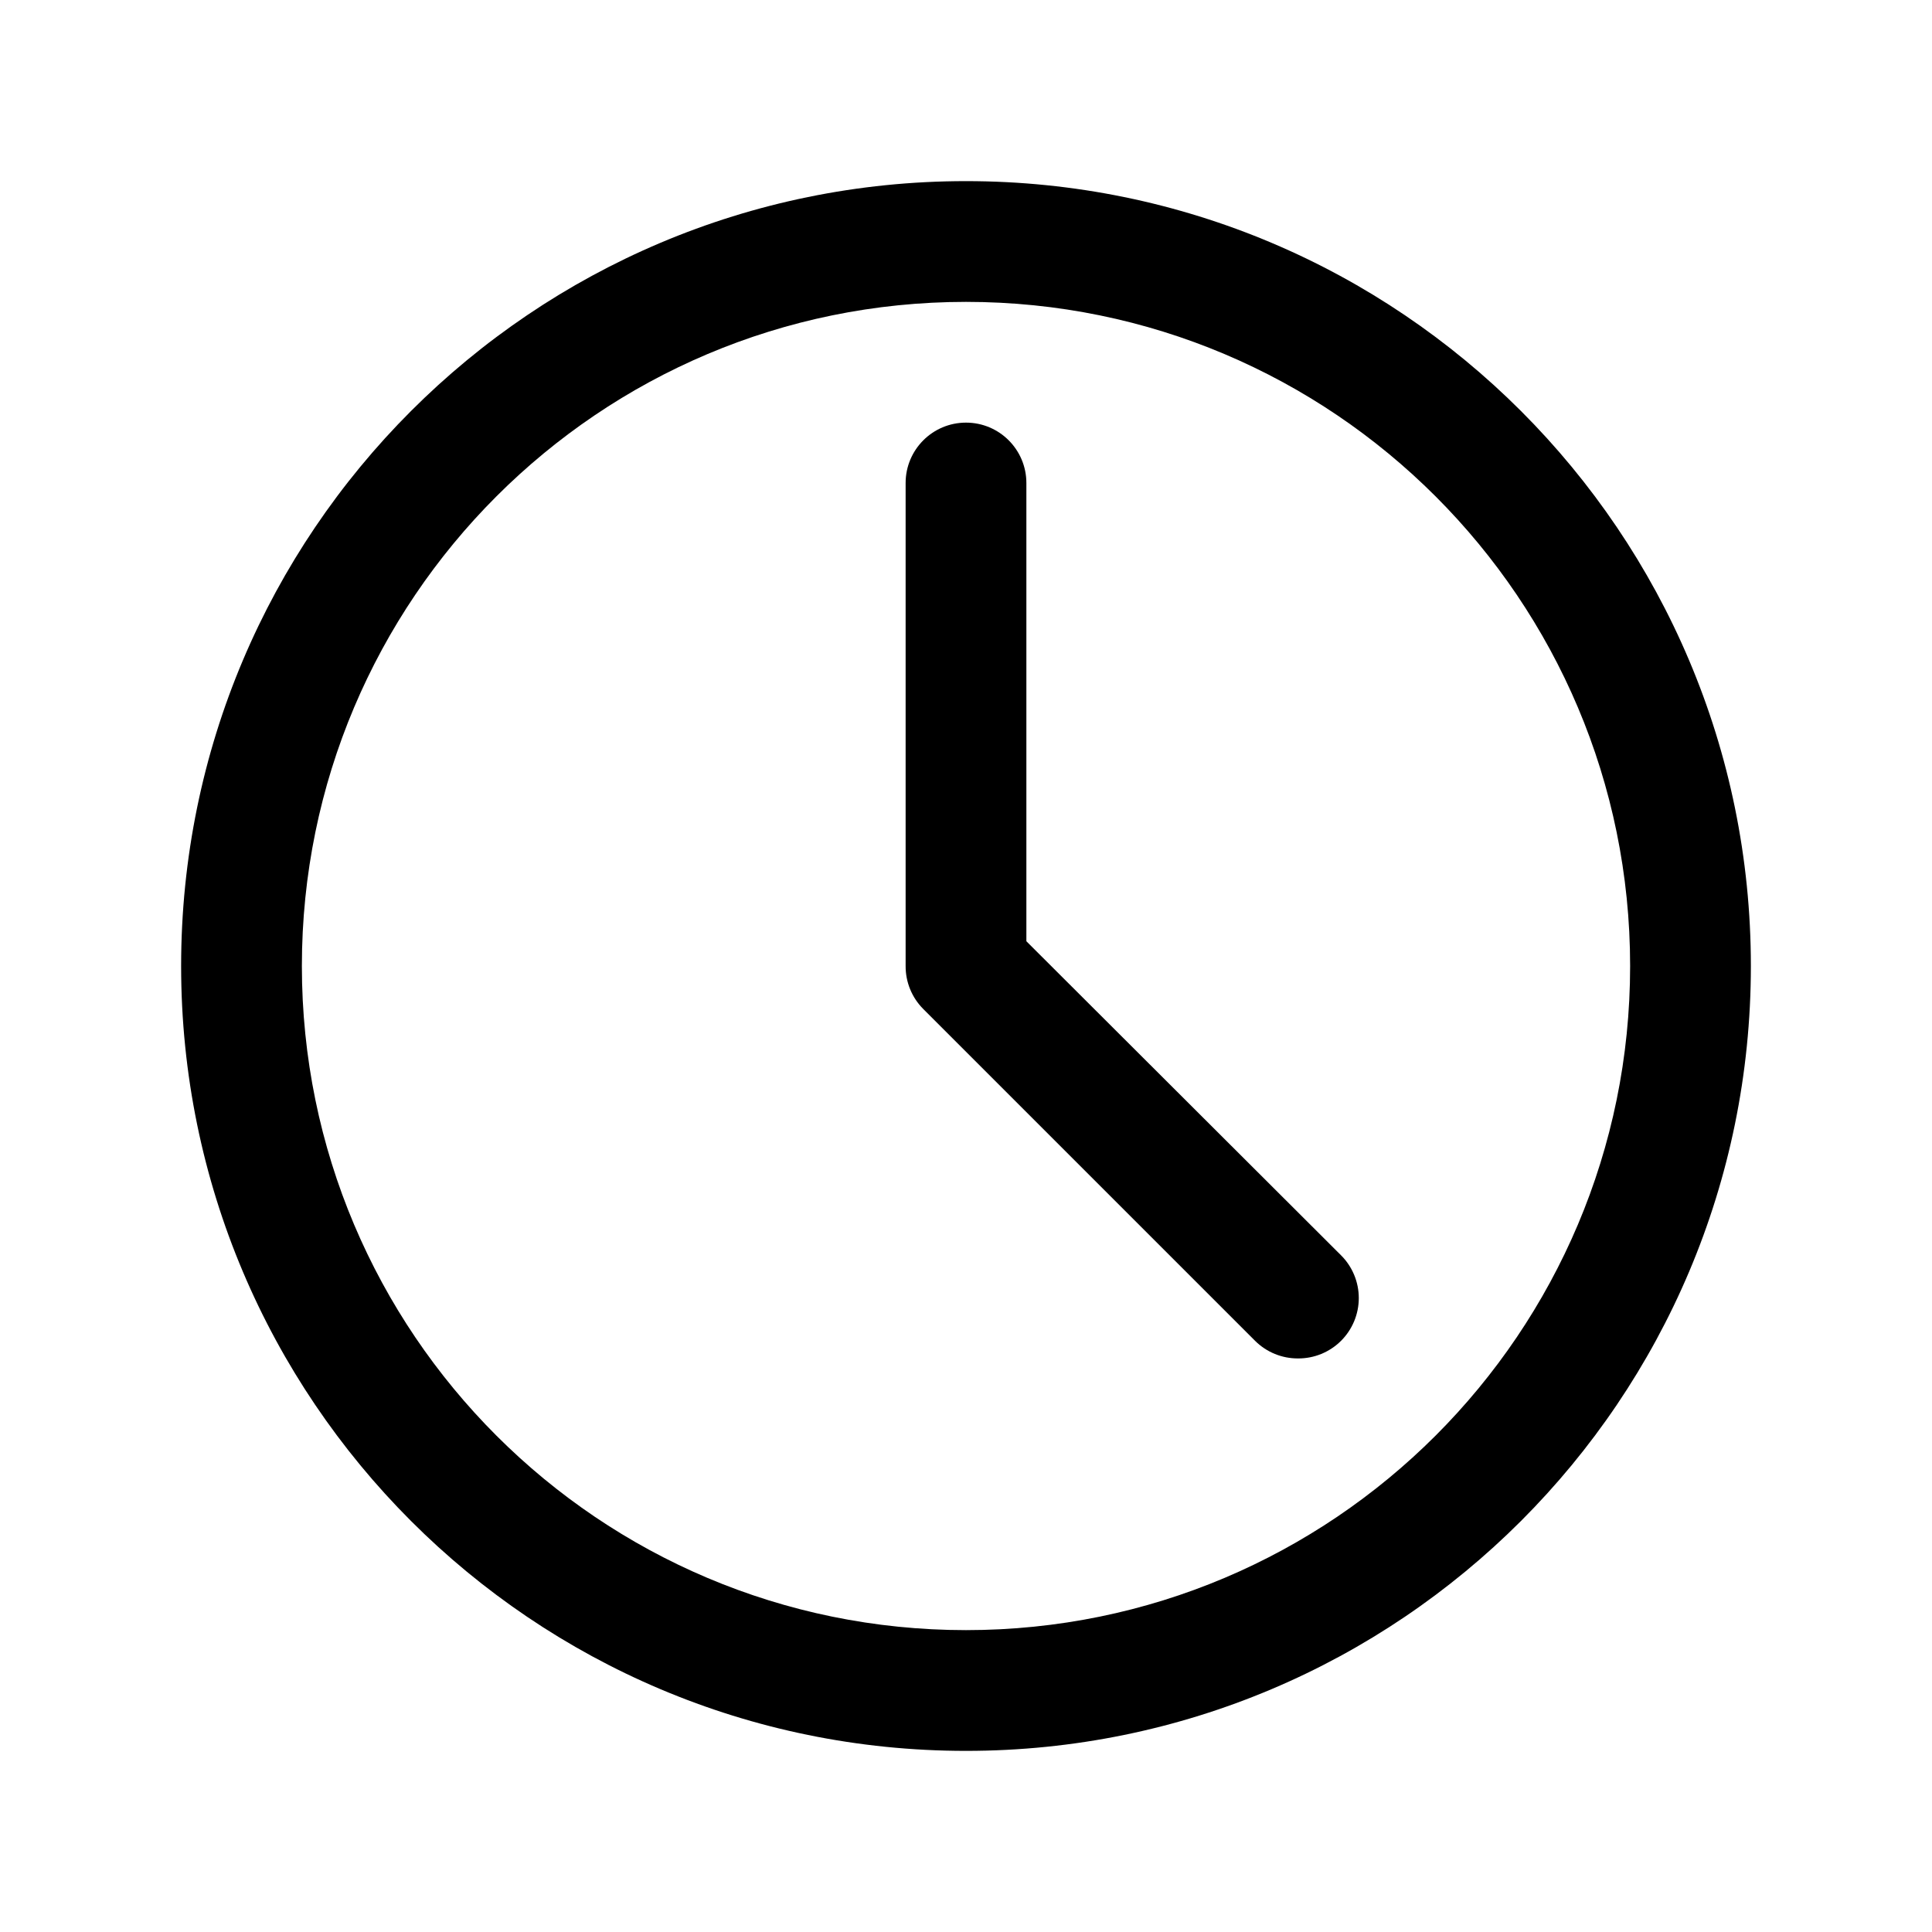
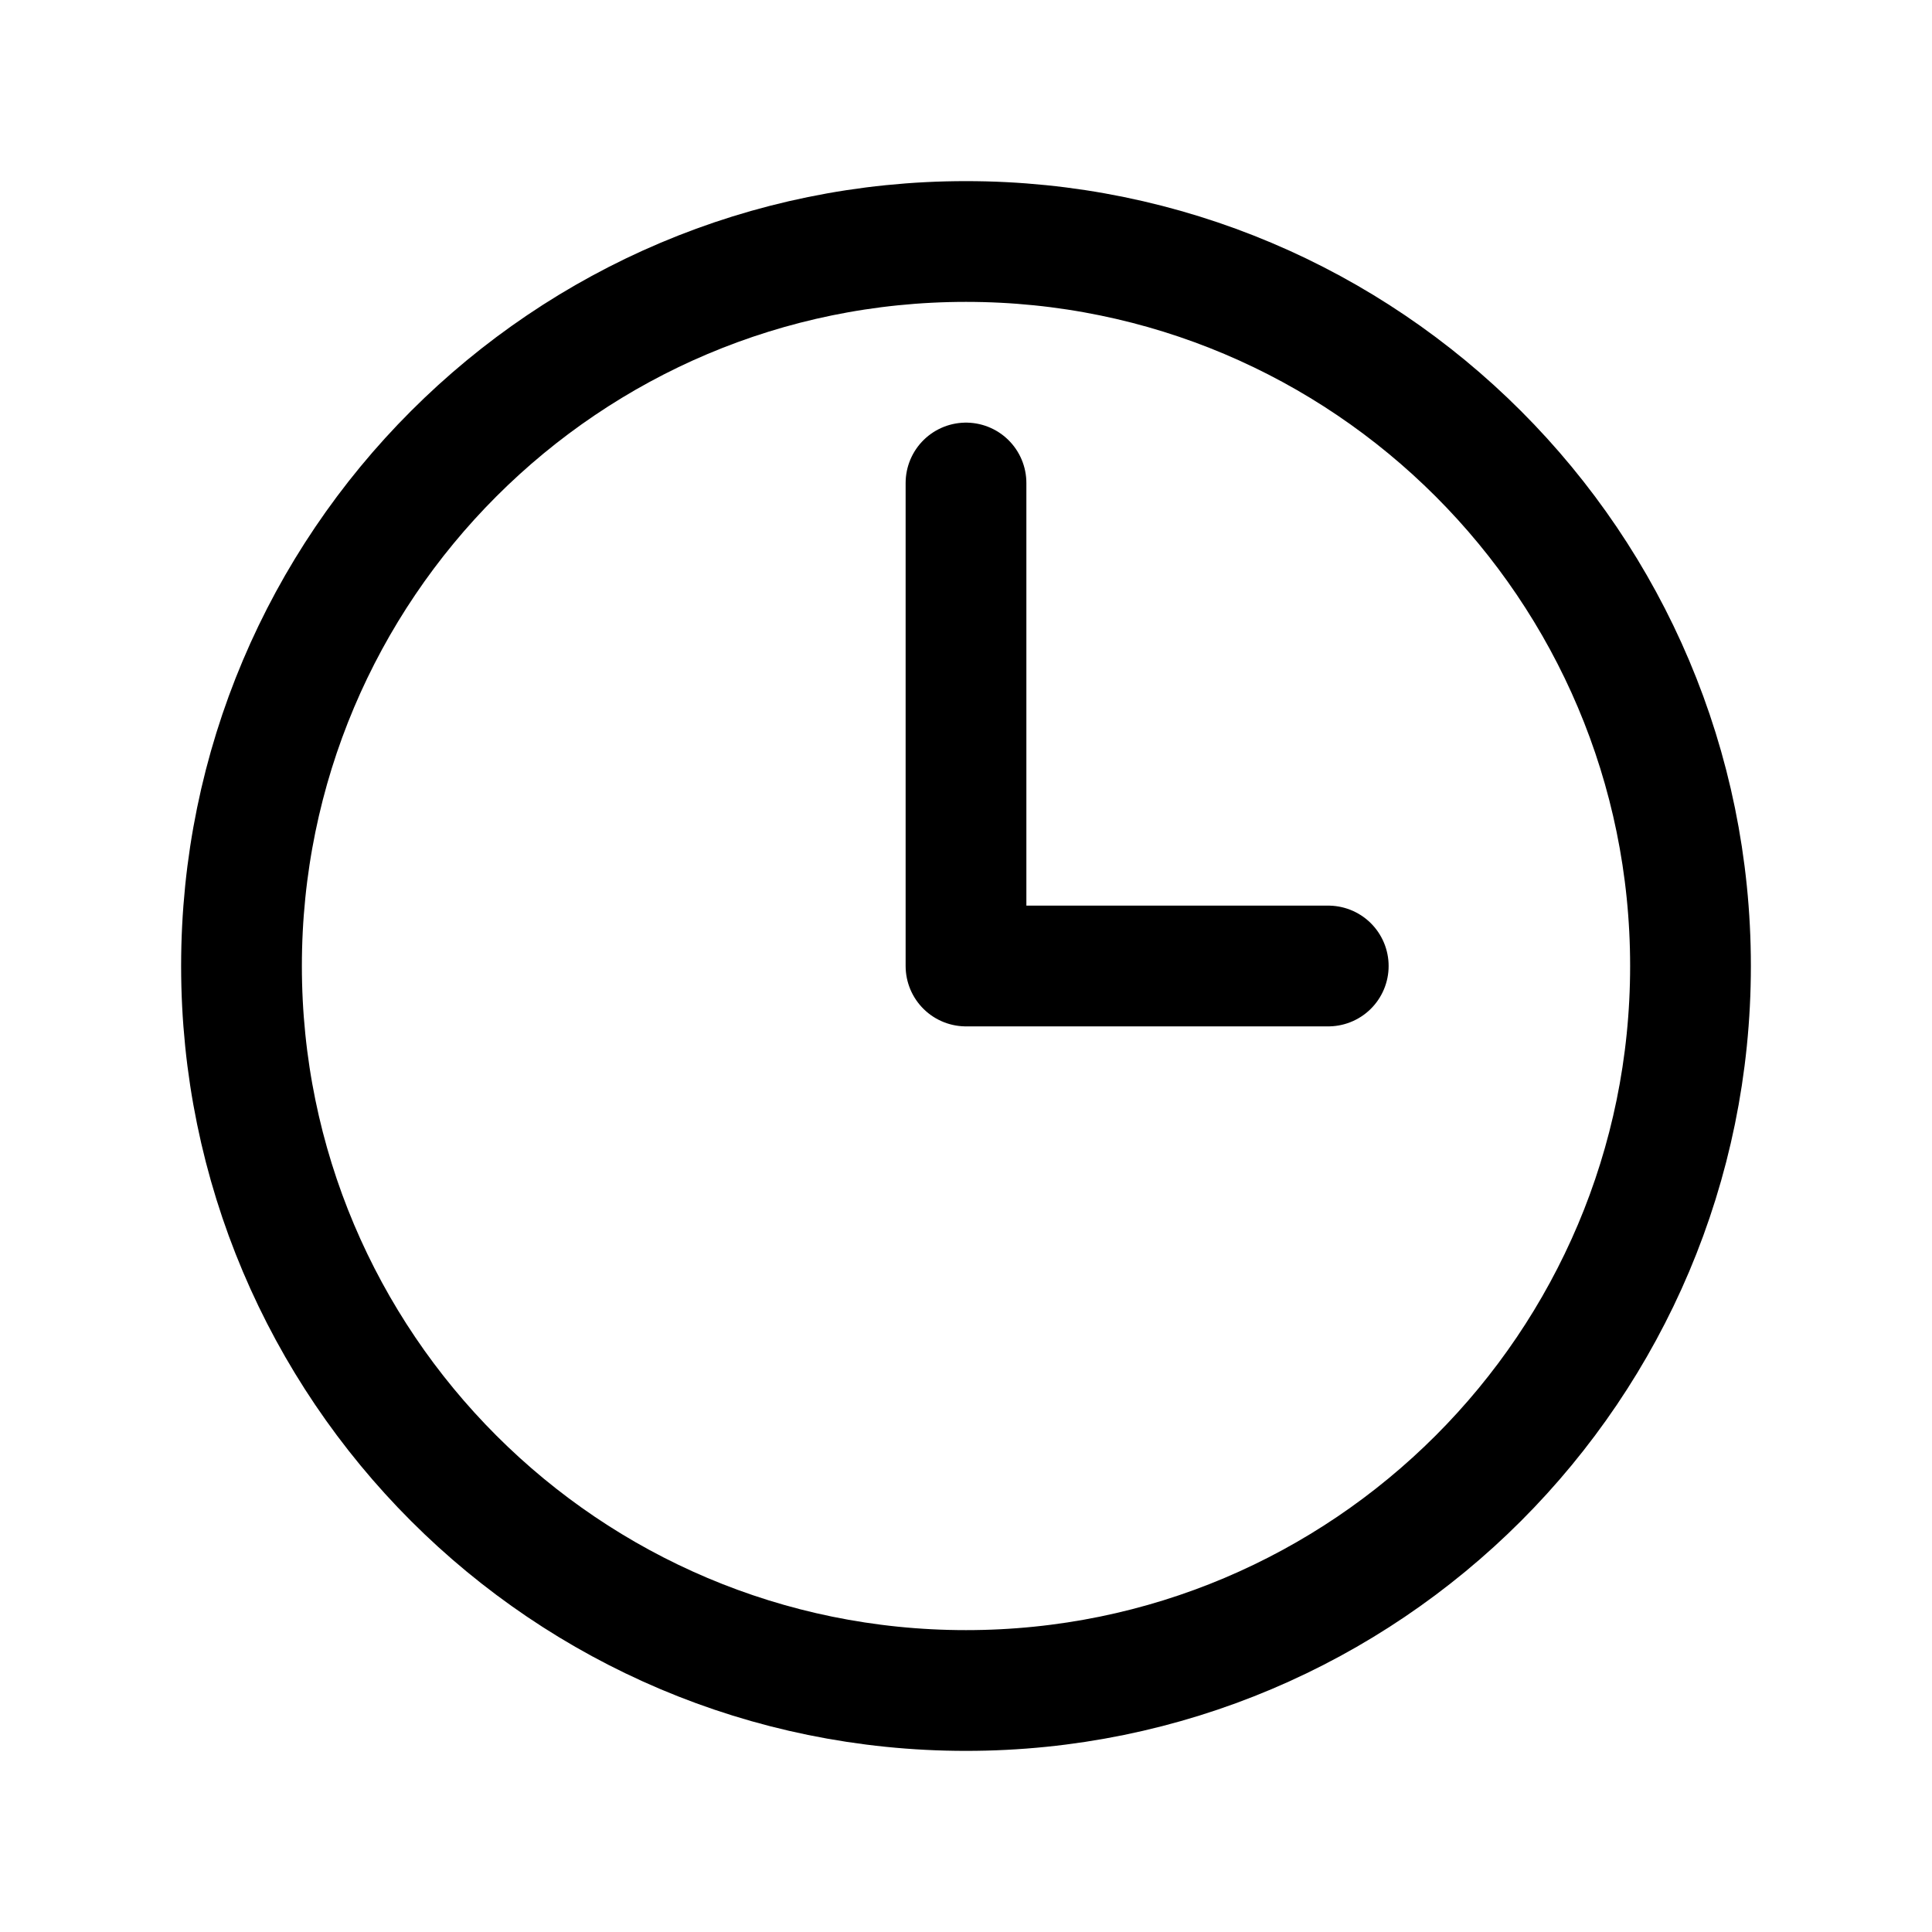
- <svg xmlns="http://www.w3.org/2000/svg" viewBox="0 0 32 32">
-   <defs>
-     <style>.cls-1{fill:none;}</style>
-   </defs>
-   <g data-name="Layer 2" id="Layer_2">
-     <path d="M16,29A13,13,0,1,1,29,16,13,13,0,0,1,16,29ZM16,5A11,11,0,1,0,27,16,11,11,0,0,0,16,5Z" />
-     <path d="M21.5,22.5a1,1,0,0,1-.71-.29l-5.5-5.5A1,1,0,0,1,15,16V8a1,1,0,0,1,2,0v7.59l5.21,5.2a1,1,0,0,1,0,1.42A1,1,0,0,1,21.5,22.5Z" />
-   </g>
-   <g id="frame">
-     <rect class="cls-1" height="32" width="32" />
-   </g>
+ <svg xmlns="http://www.w3.org/2000/svg" fill="none" viewBox="0 0 24 24" stroke-width="1.5" stroke="currentColor" class="w-6 h-6">
+   <path stroke-linecap="round" stroke-linejoin="round" d="M12 6v6h4.5m4.5 0a9 9 0 11-18 0 9 9 0 0118 0z" />
</svg>
